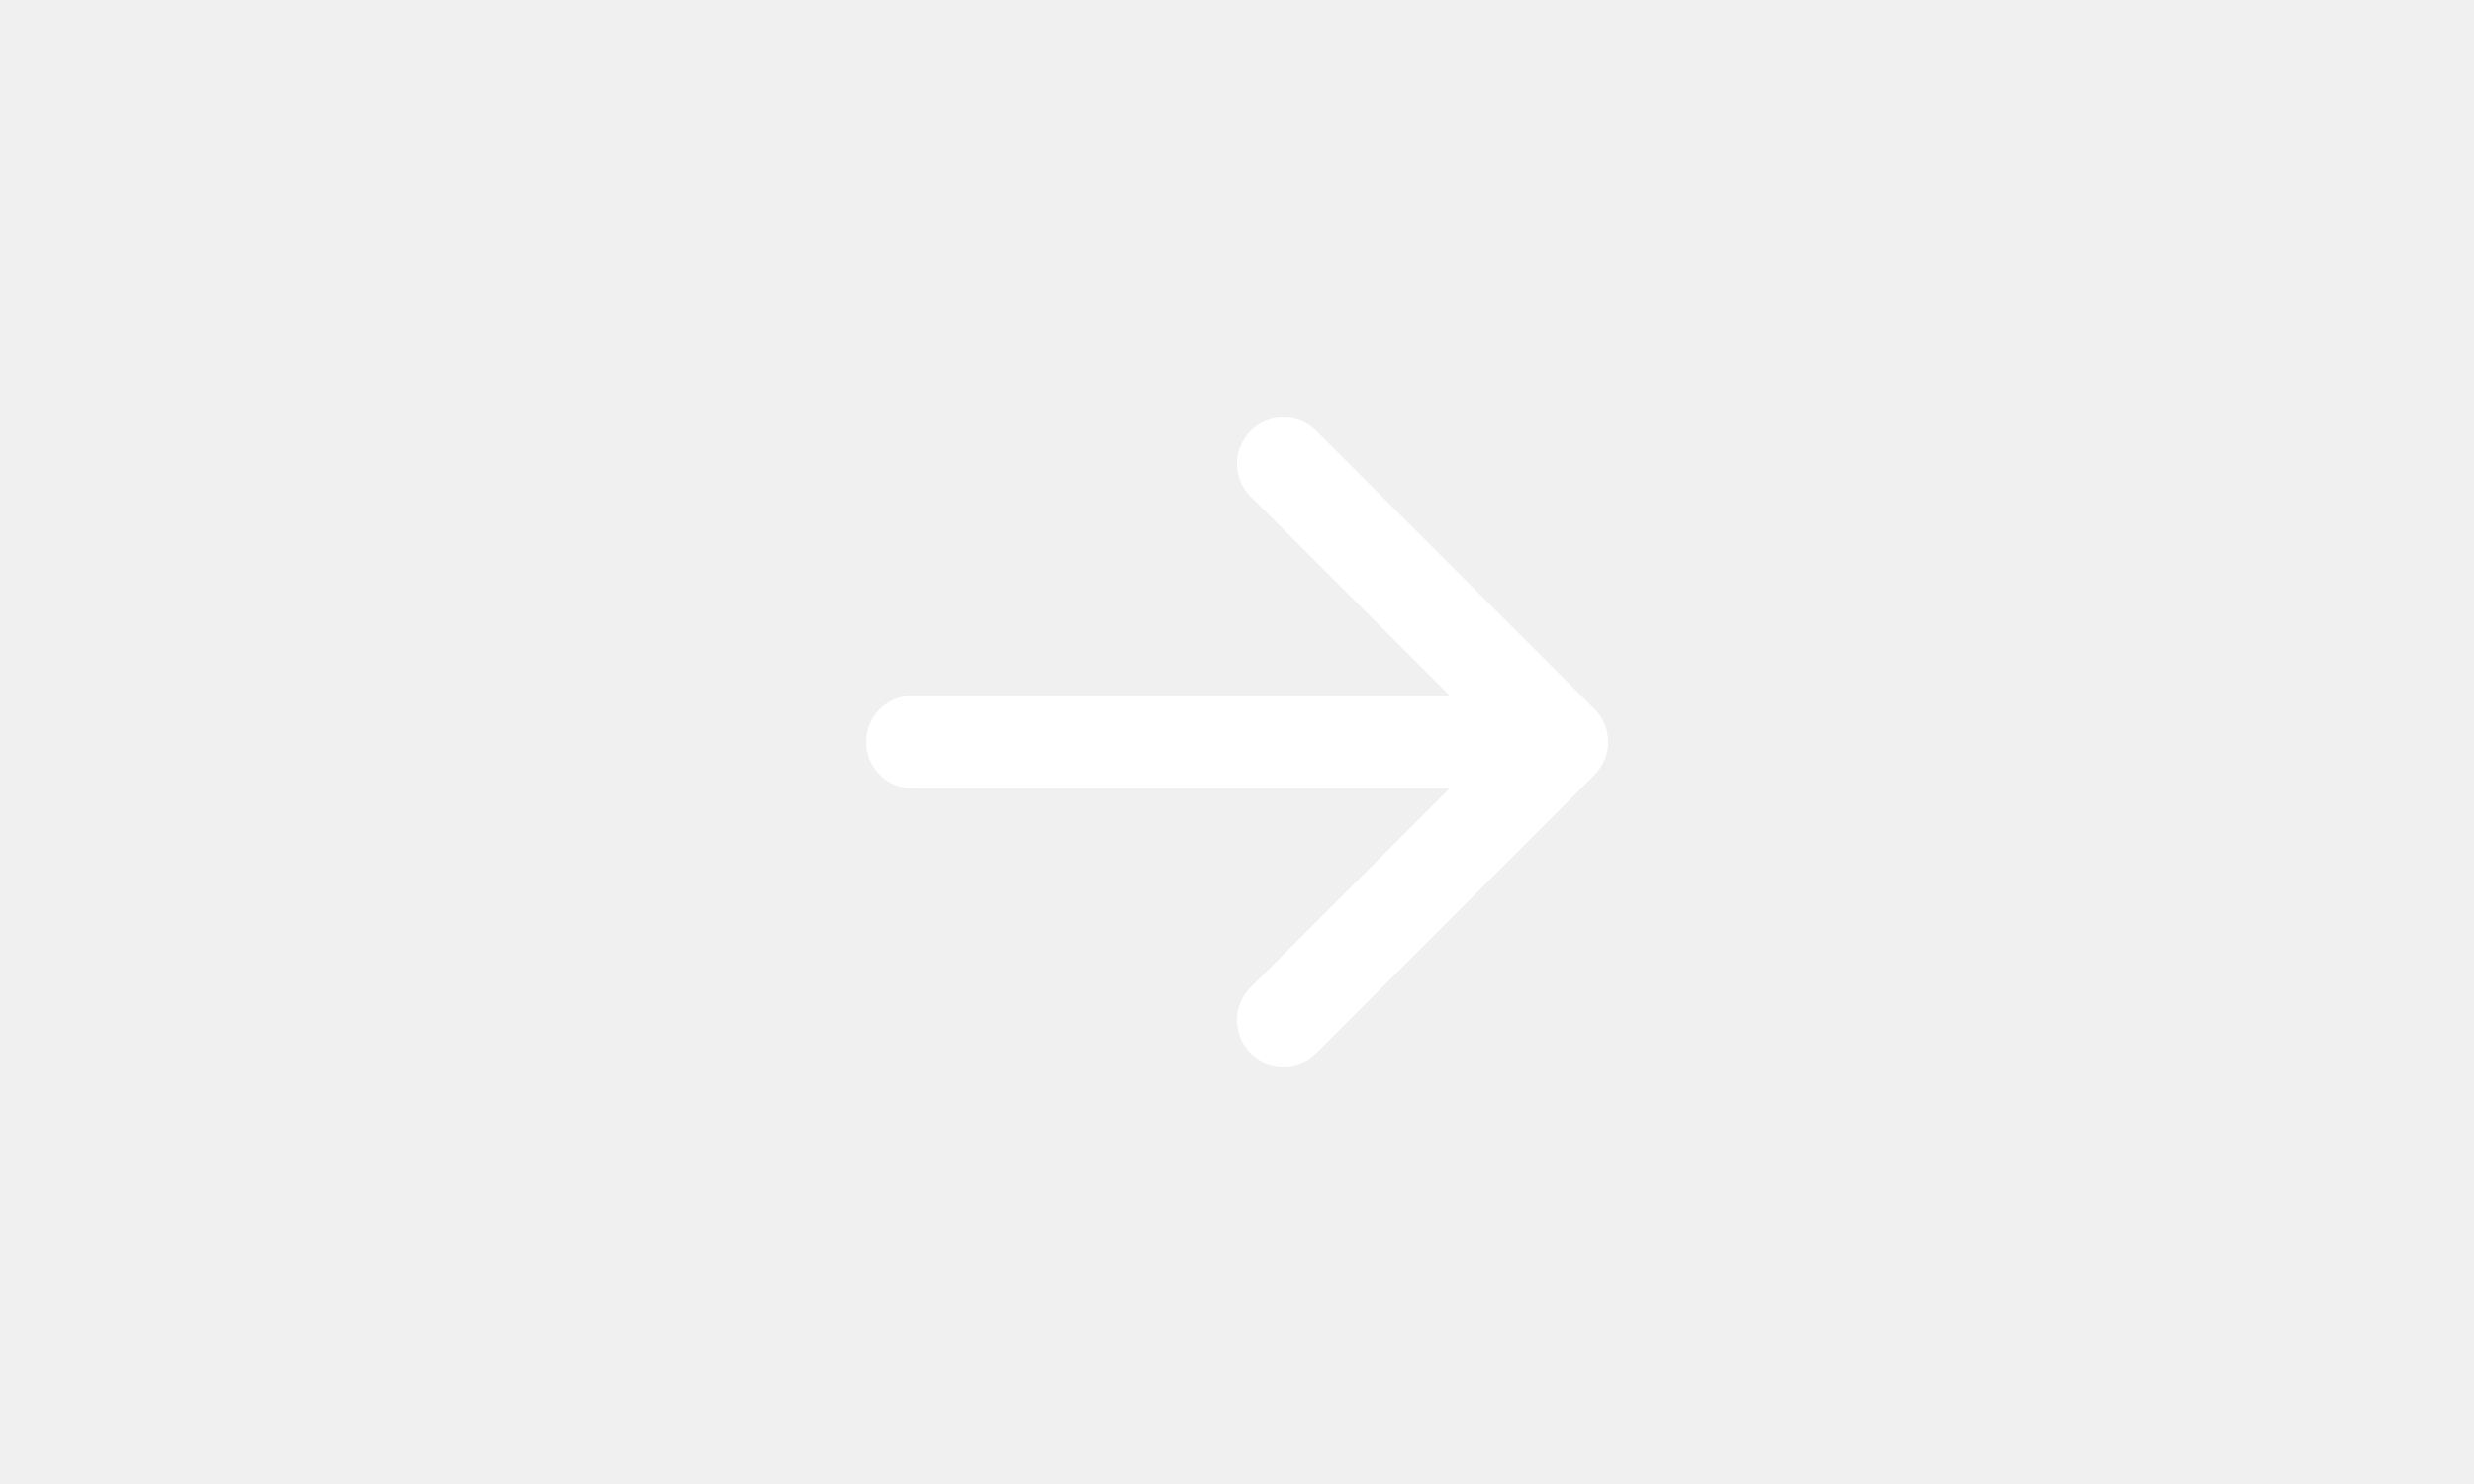
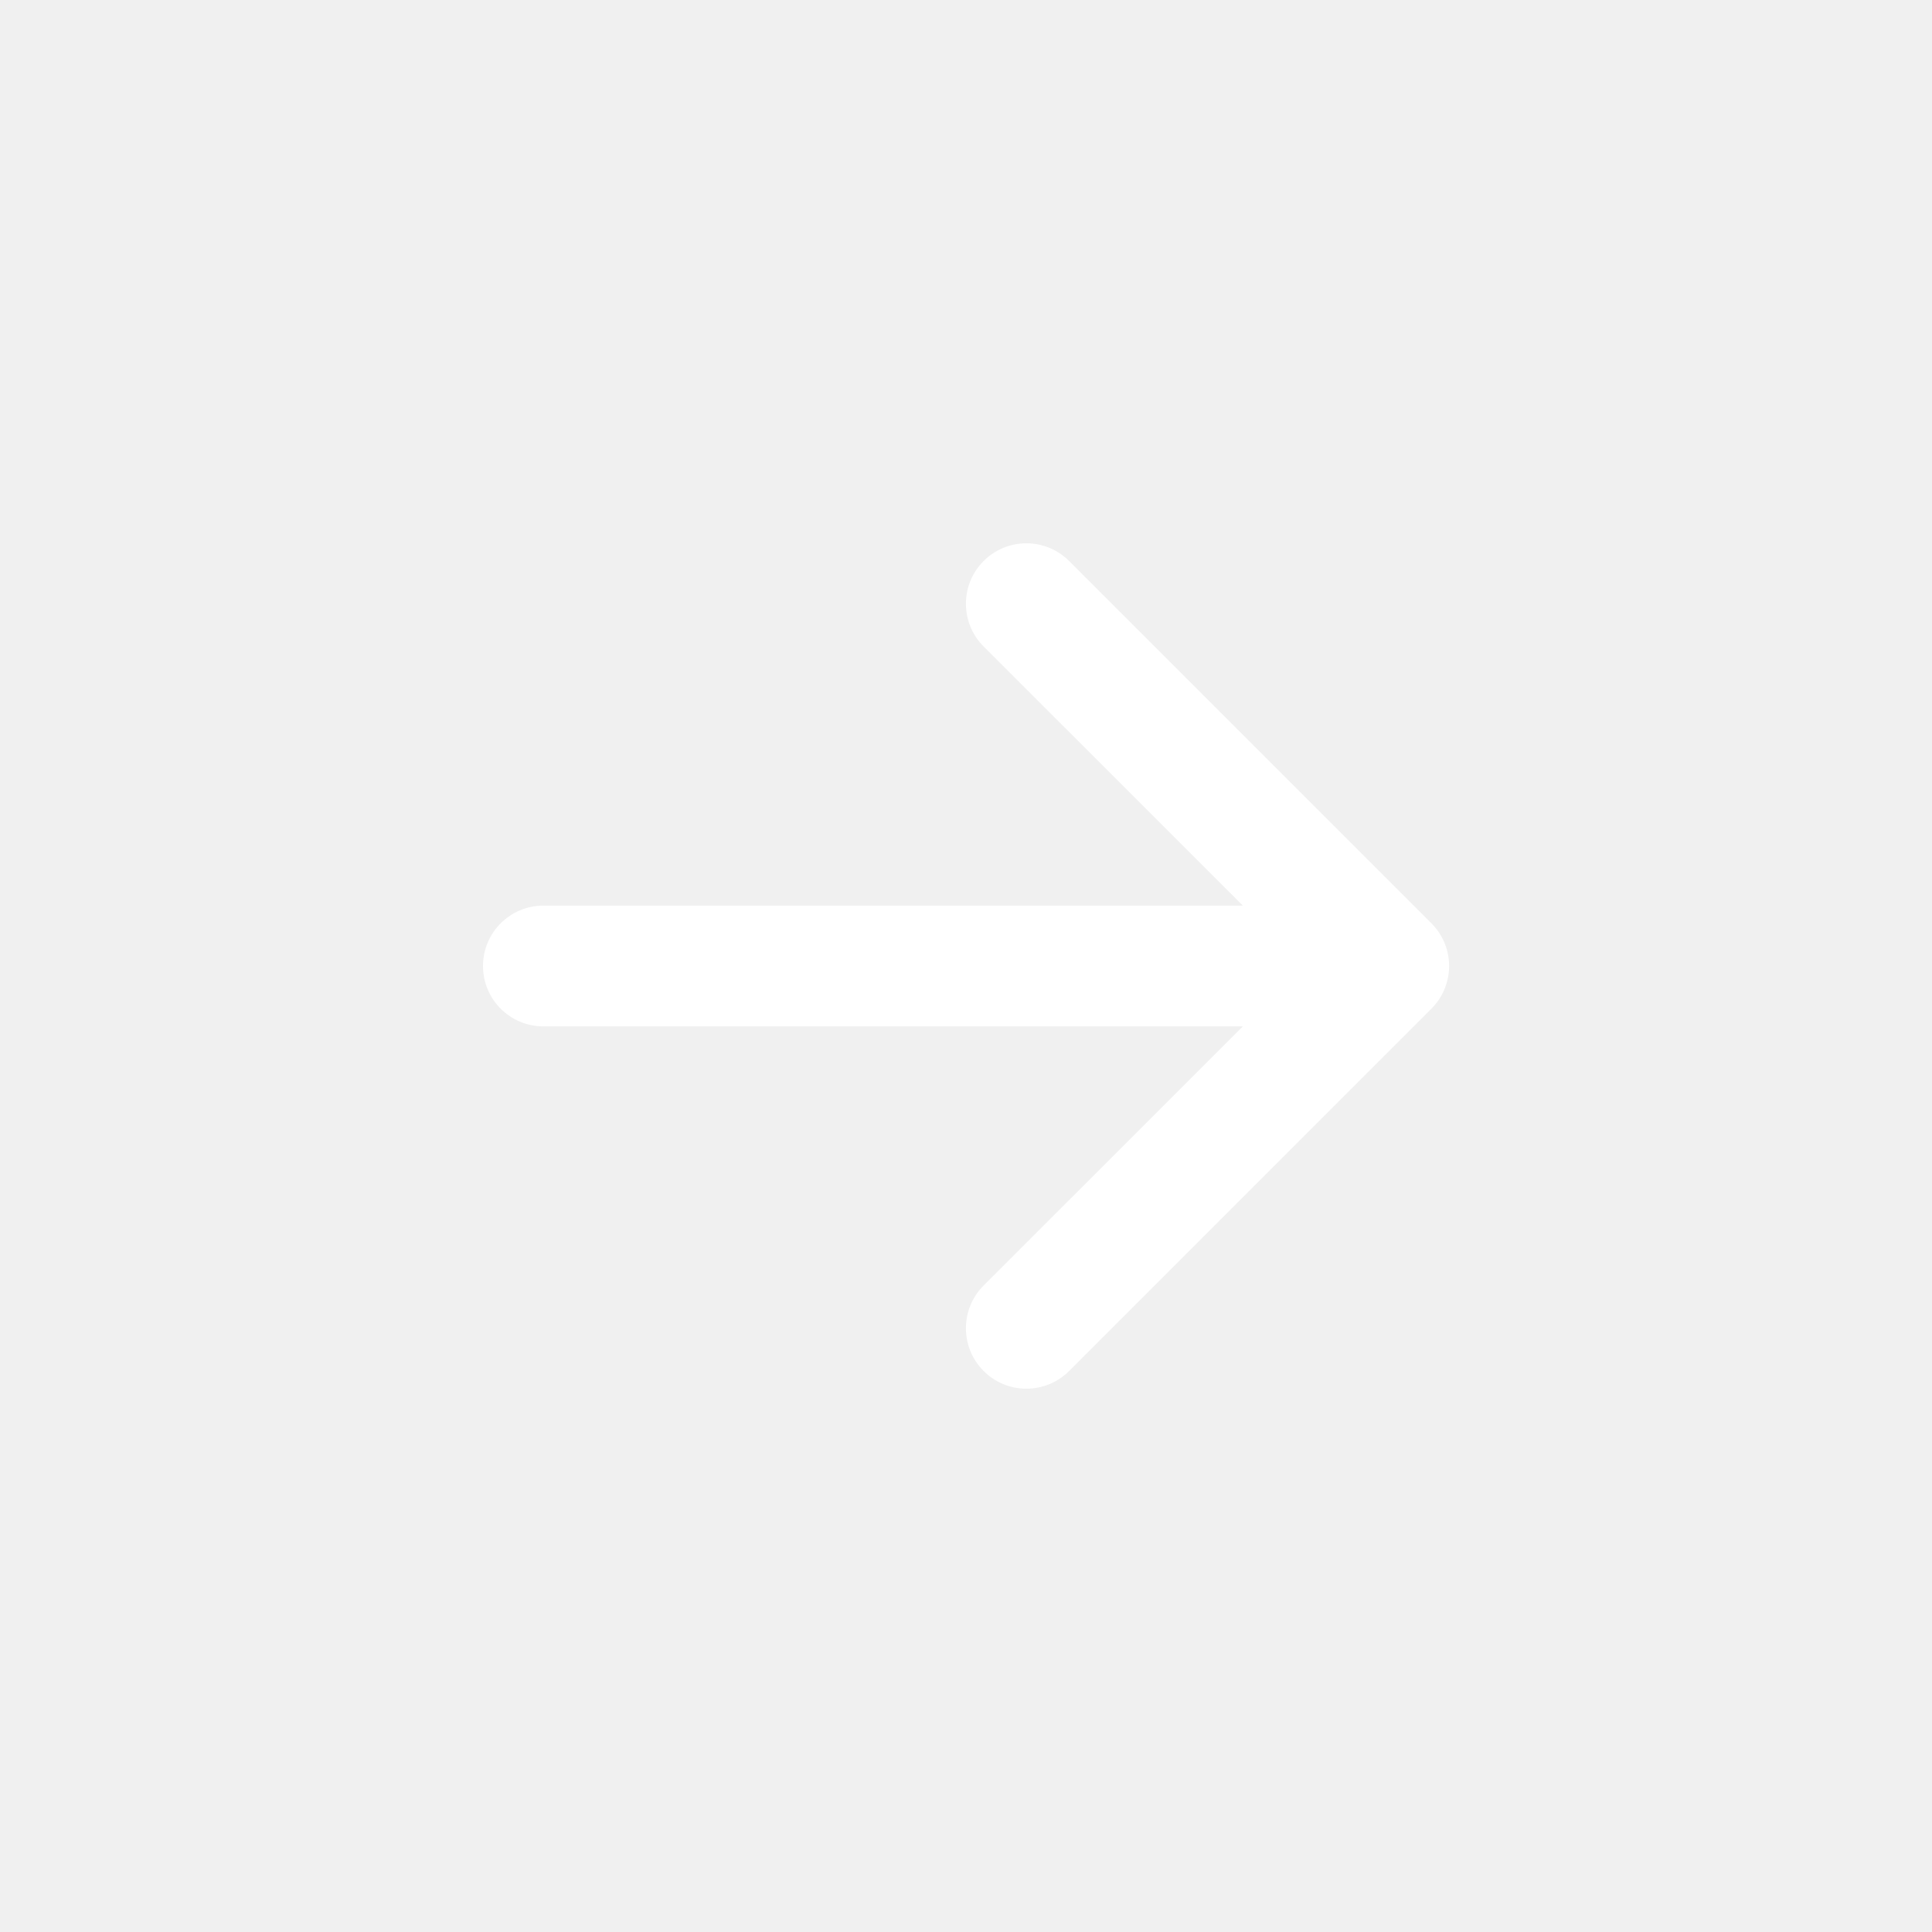
- <svg xmlns="http://www.w3.org/2000/svg" width="50" height="30" fill="currentColor" class="bi bi-arrow-right-short" viewBox="0 0 16 16">
+ <svg xmlns="http://www.w3.org/2000/svg" width="30" height="30" fill="currentColor" class="bi bi-arrow-right-short" viewBox="0 0 16 16">
  <path fill="#fff" fill-rule="evenodd" d="M4 8a.5.5 0 0 1 .5-.5h5.793L8.146 5.354a.5.5 0 1 1 .708-.708l3 3a.5.5 0 0 1 0 .708l-3 3a.5.5 0 0 1-.708-.708L10.293 8.5H4.5A.5.5 0 0 1 4 8z" />
</svg>
